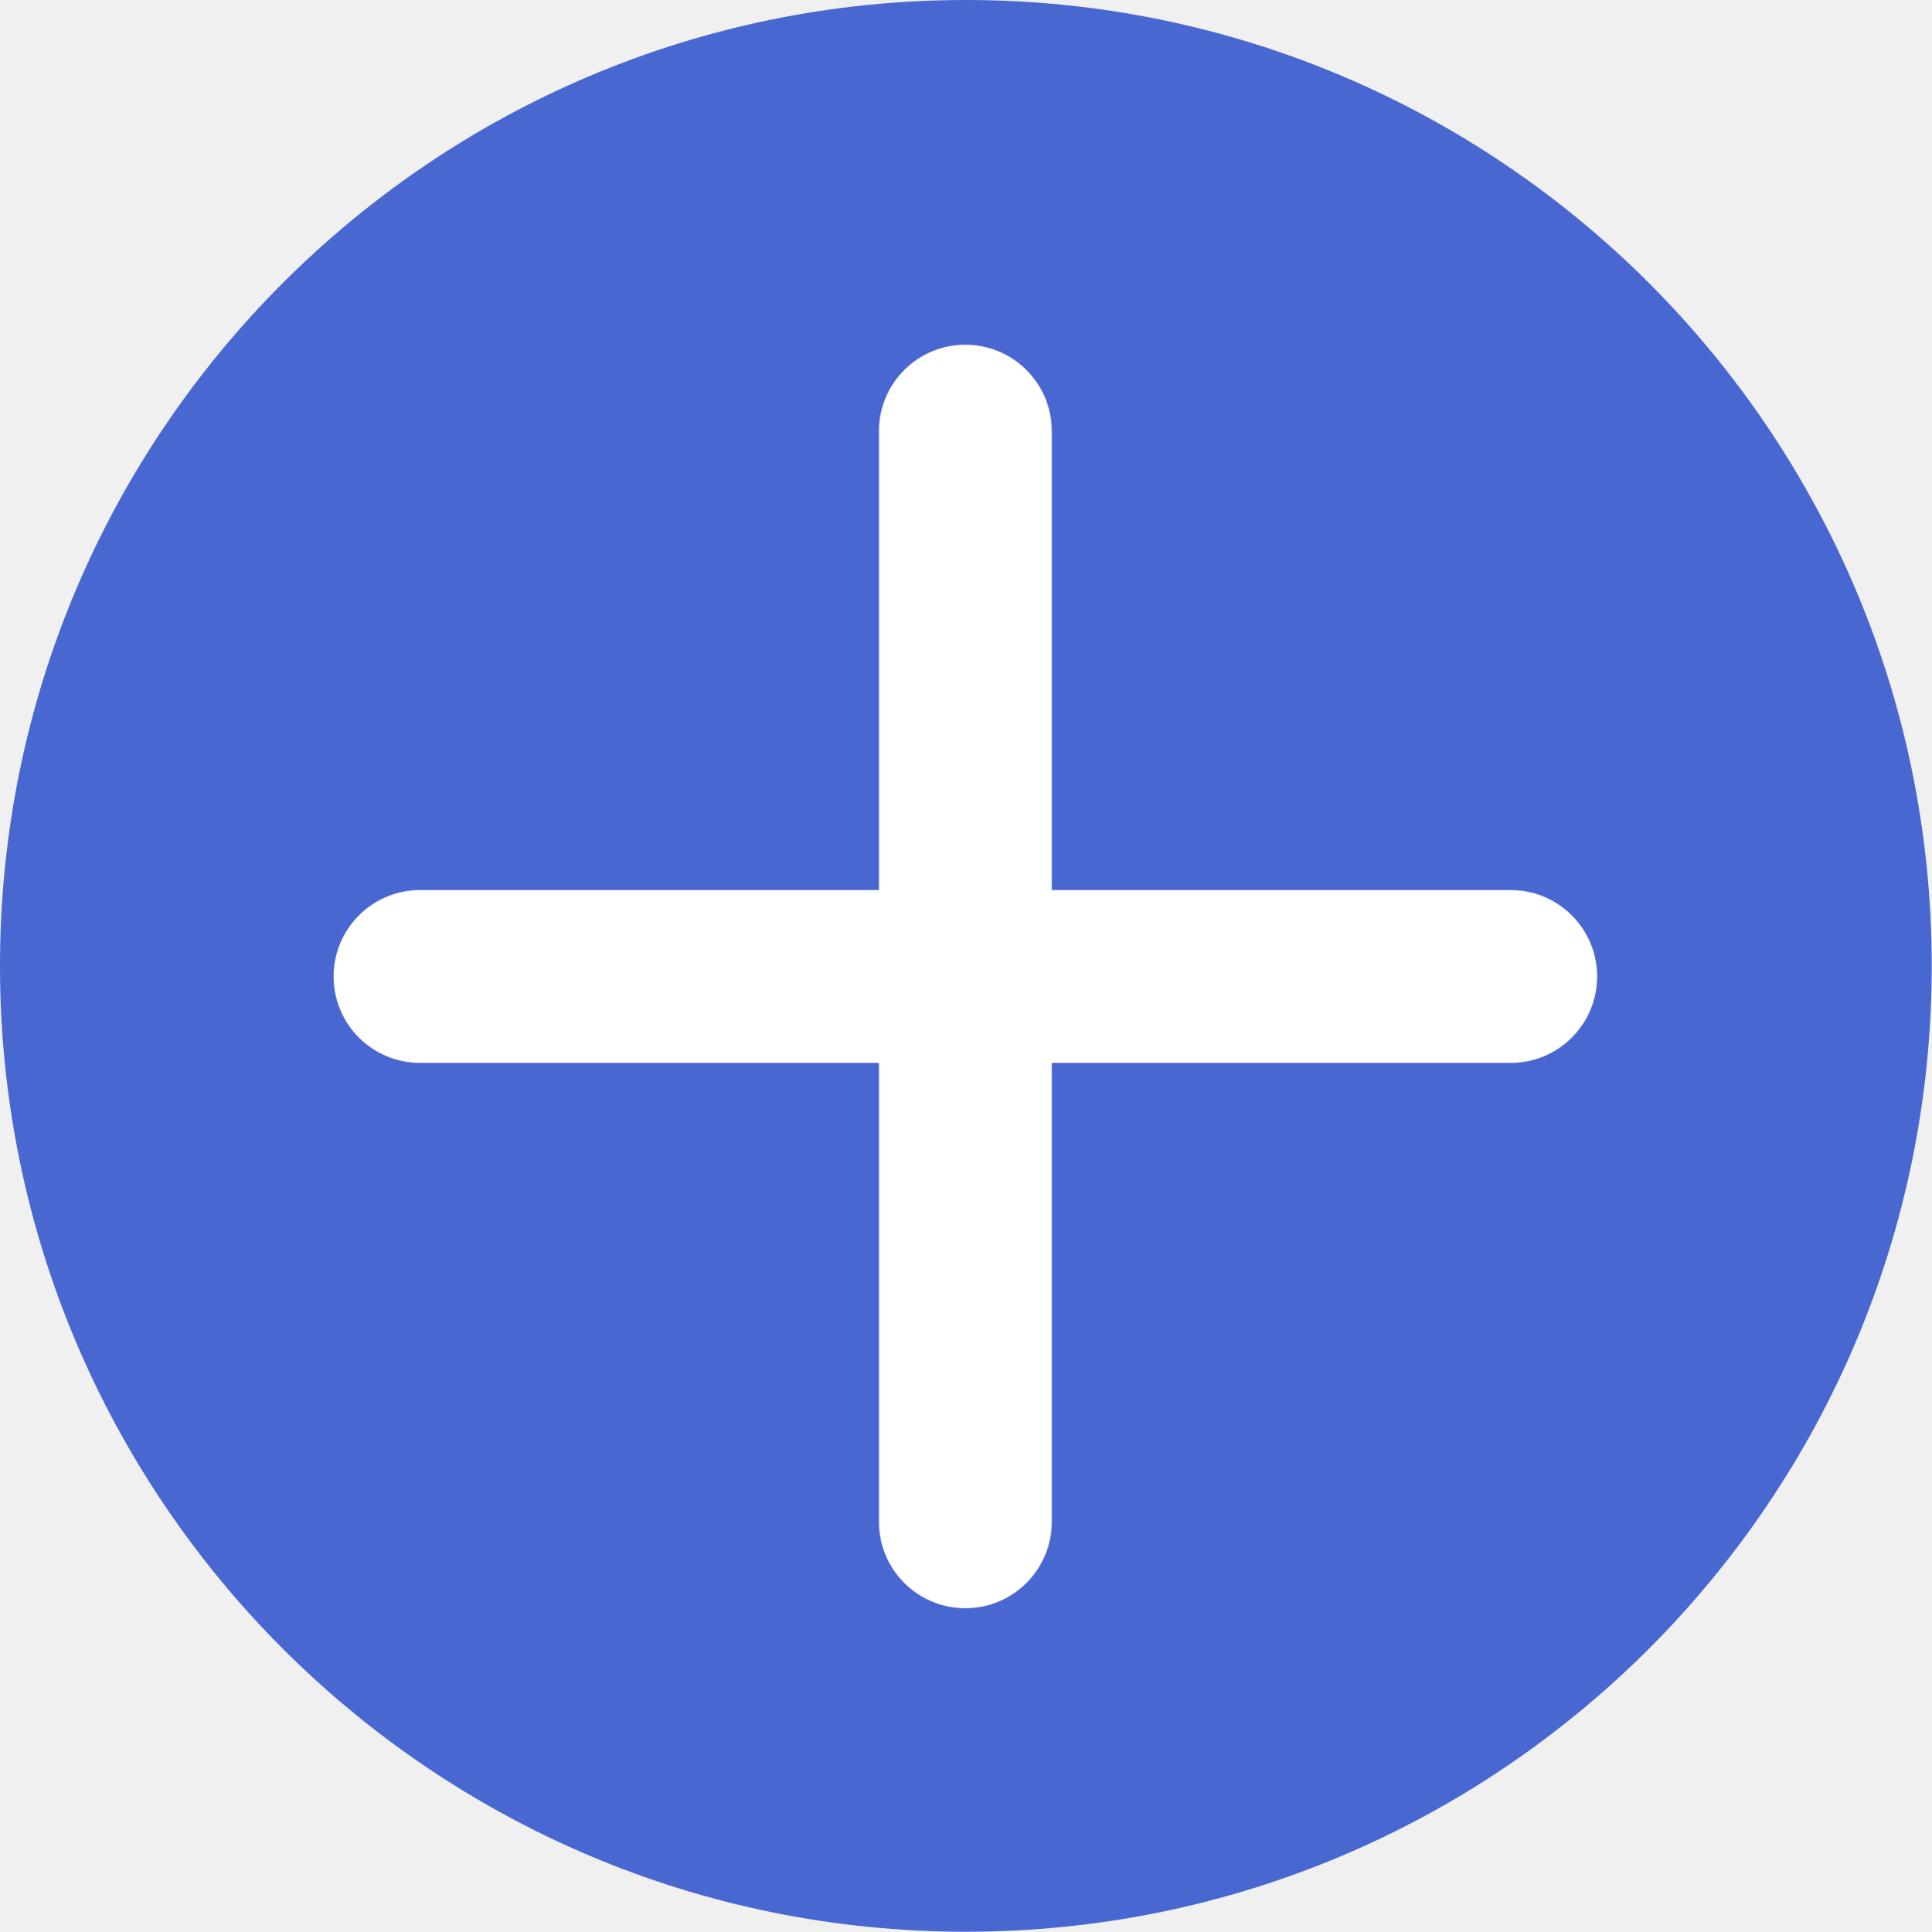
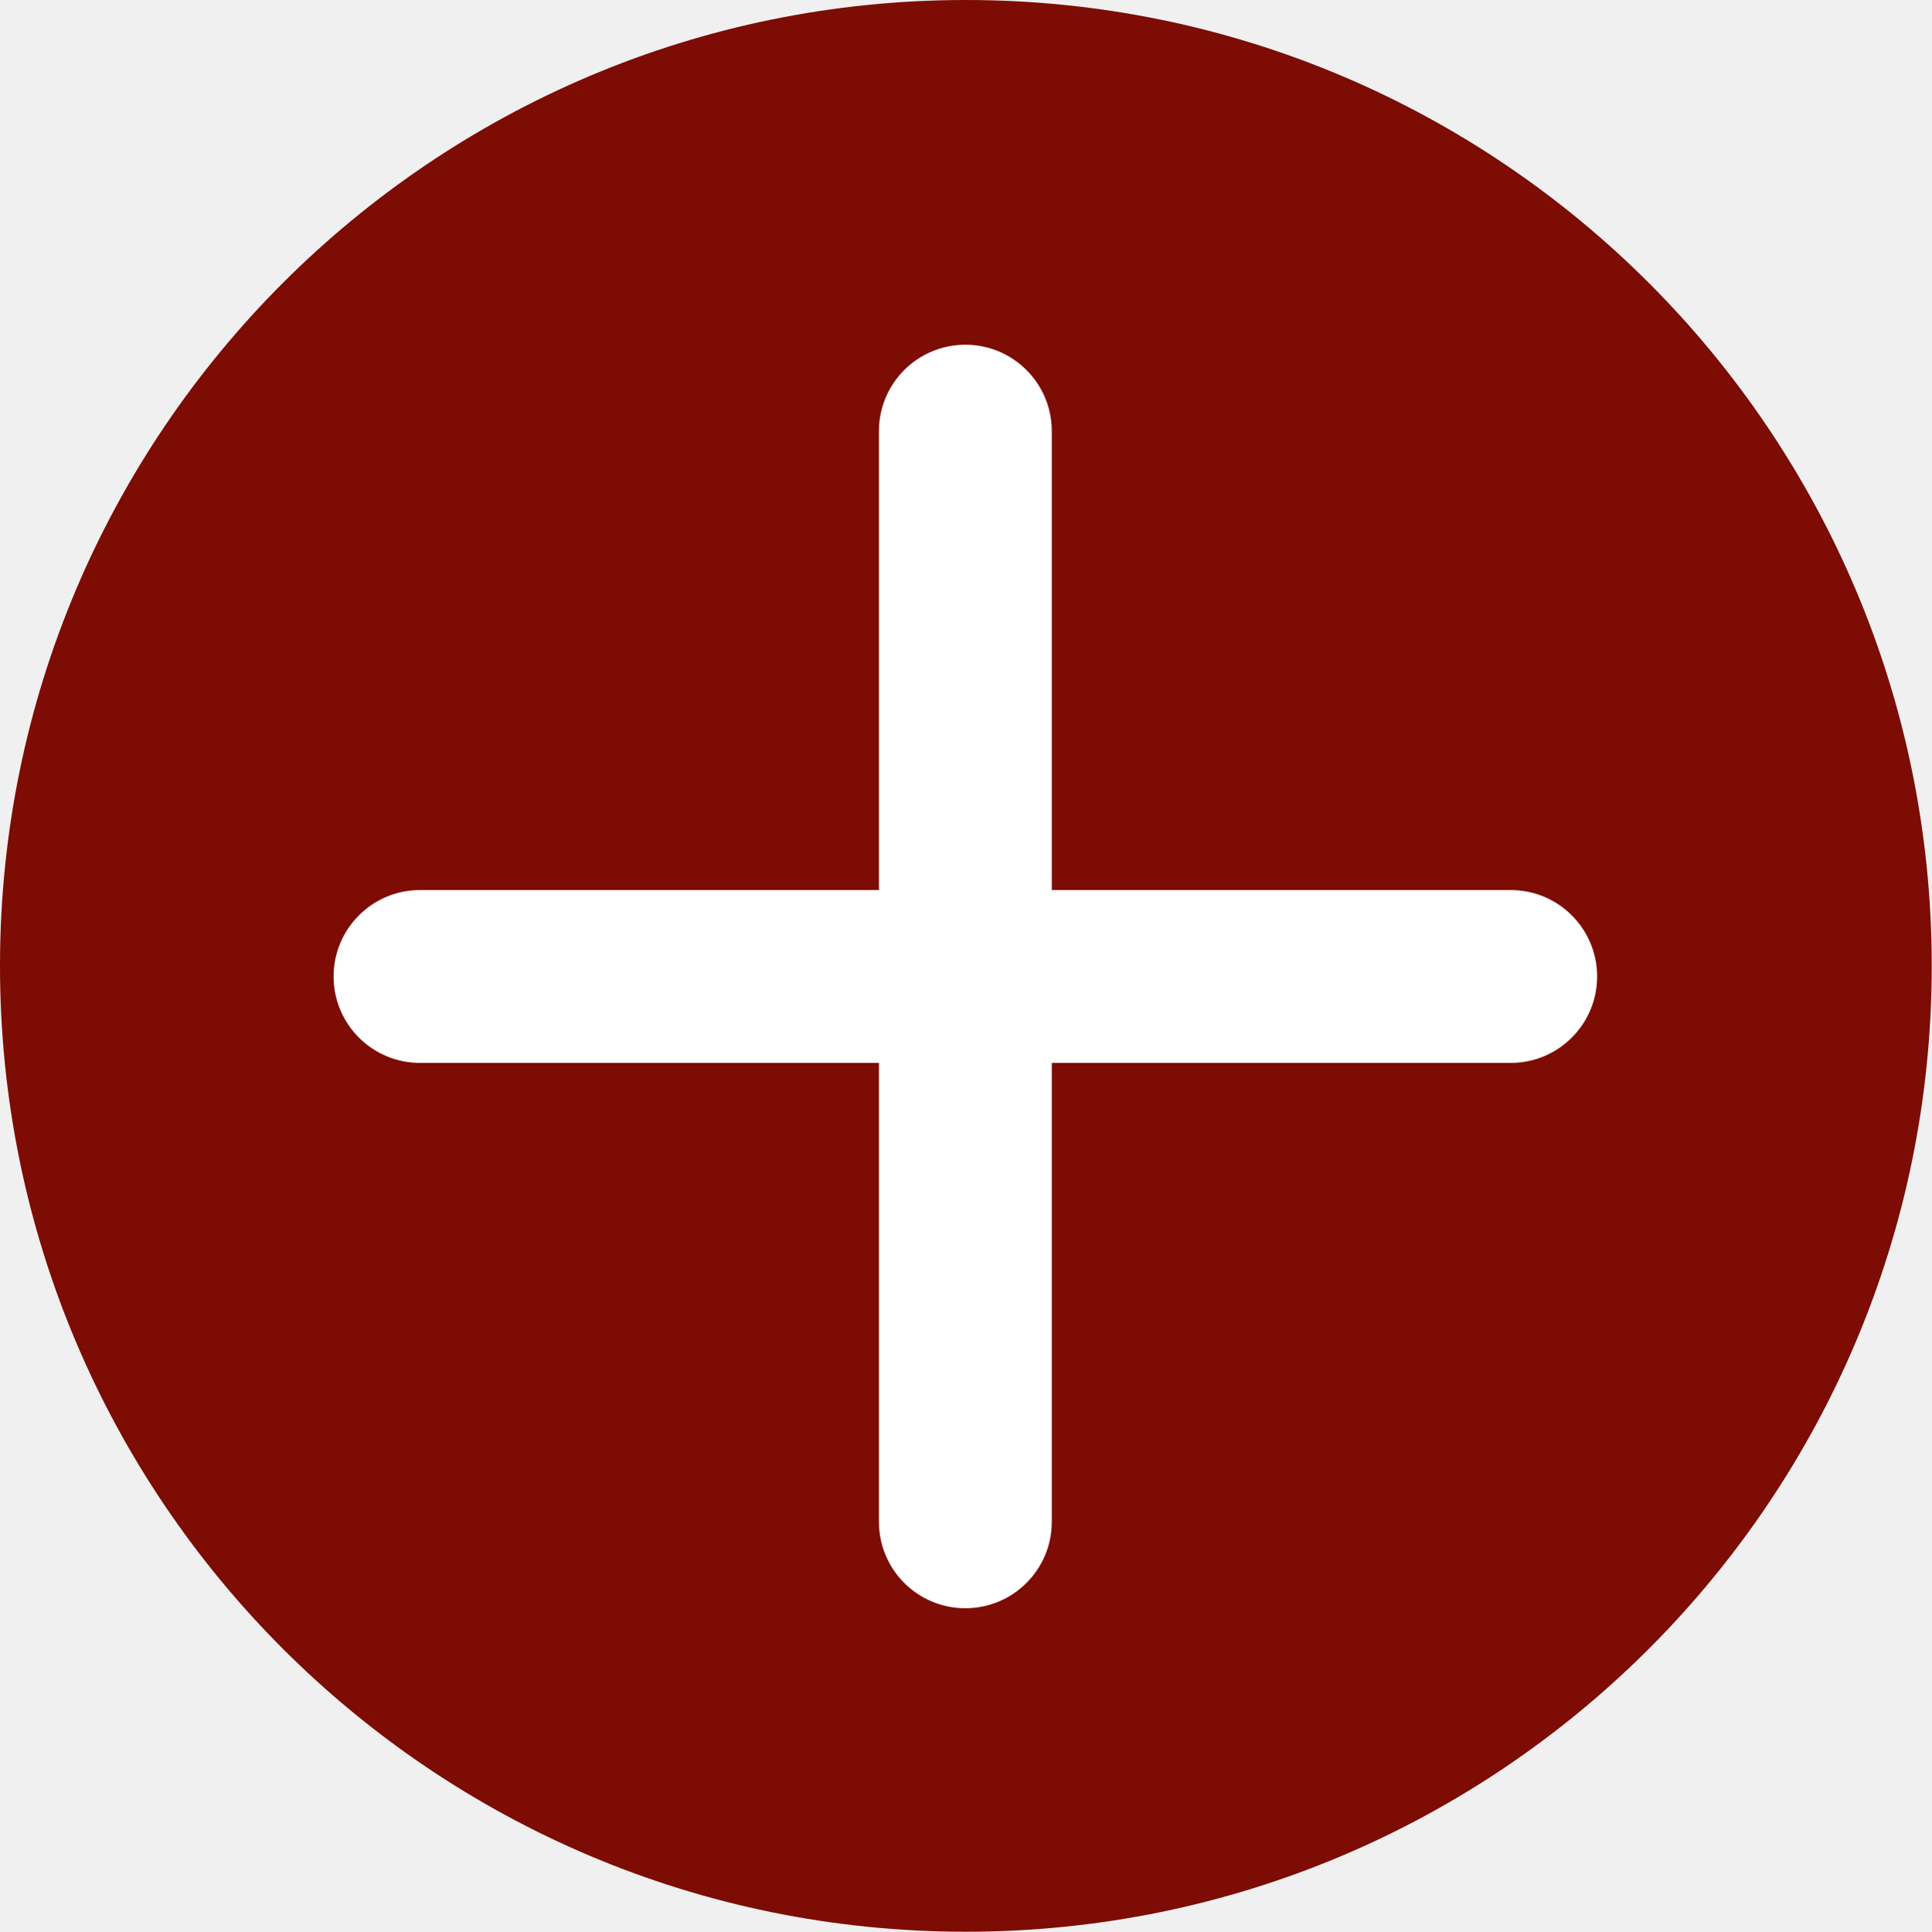
<svg xmlns="http://www.w3.org/2000/svg" viewBox="0 0 38.21 38.21">
  <defs>
-     <style>.cls-1{fill:#4867d0;}.cls-2{fill:#fff;}</style>
+     <style>.cls-1{fill:#7D0C04;}.cls-2{fill:#fff;}</style>
  </defs>
  <g id="Capa_2" data-name="Capa 2">
    <g id="Capa_1-2" data-name="Capa 1">
      <circle class="cls-1" cx="19.11" cy="19.11" r="19.11" />
      <rect class="cls-2" x="17.39" y="6.82" width="3.42" height="25" rx="1.71" ry="1.71" />
      <rect class="cls-2" x="17.39" y="6.82" width="3.42" height="25" rx="1.71" ry="1.71" transform="translate(-0.22 38.42) rotate(-90)" />
    </g>
  </g>
</svg>
